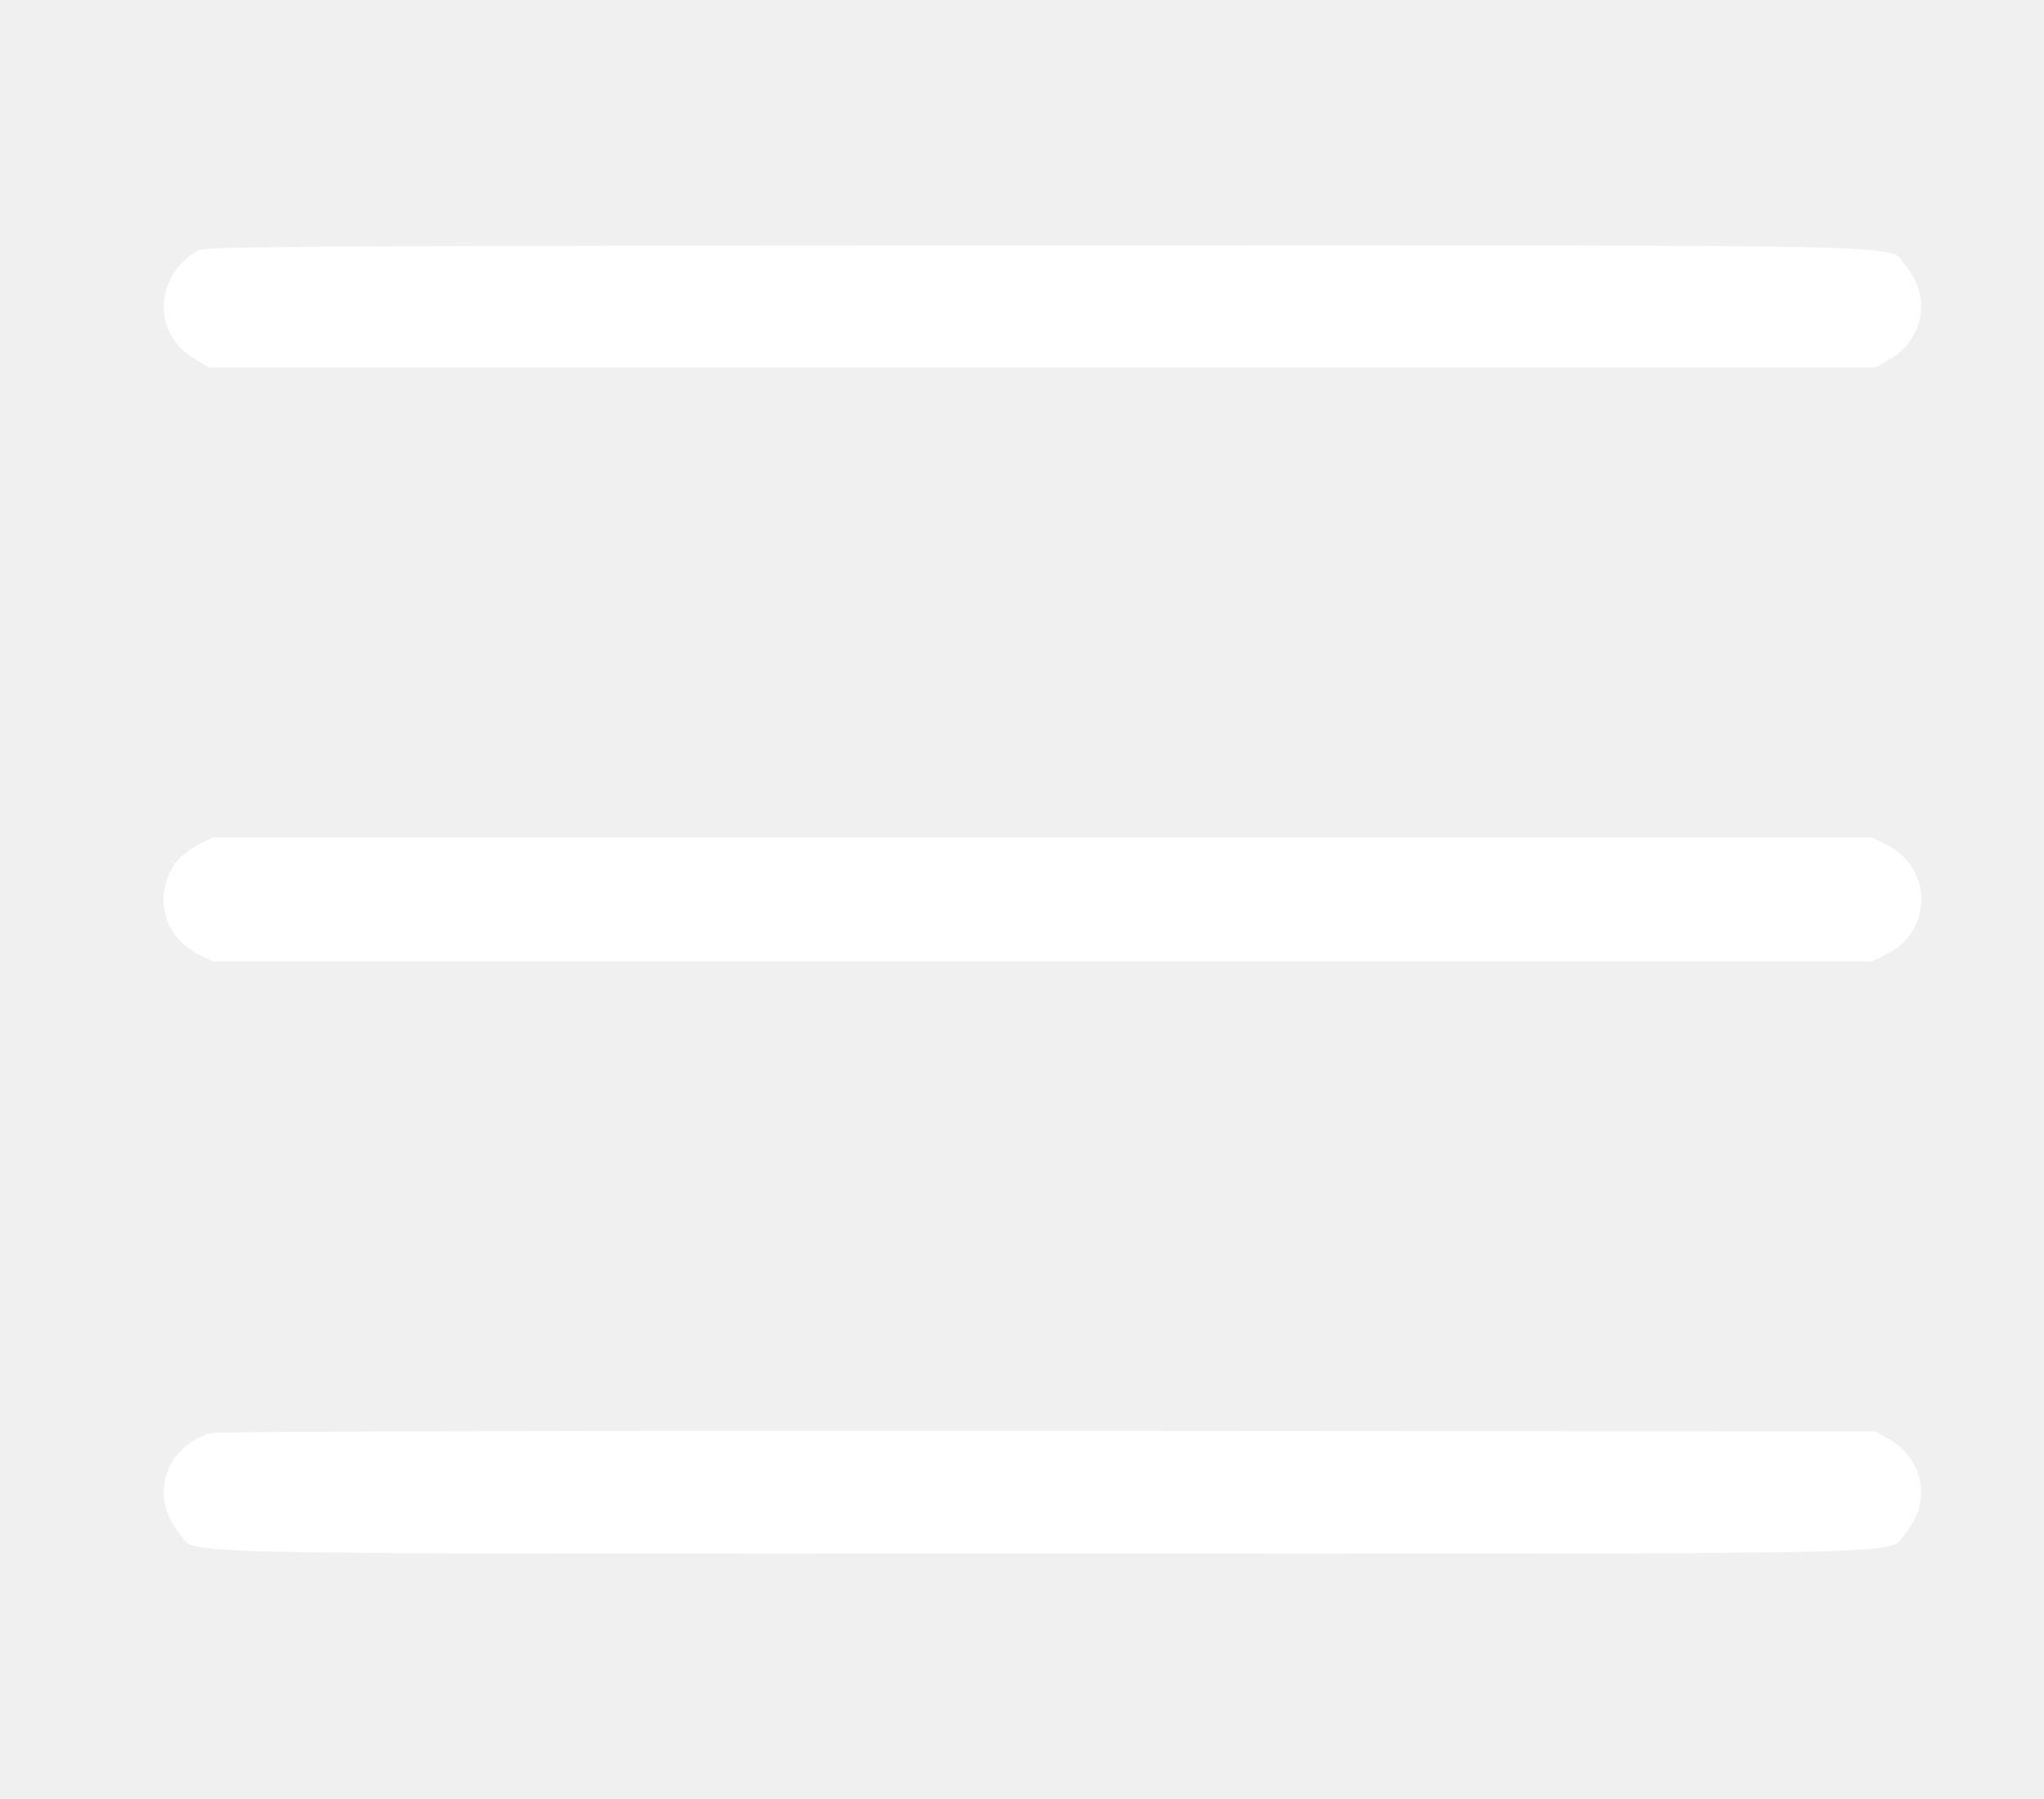
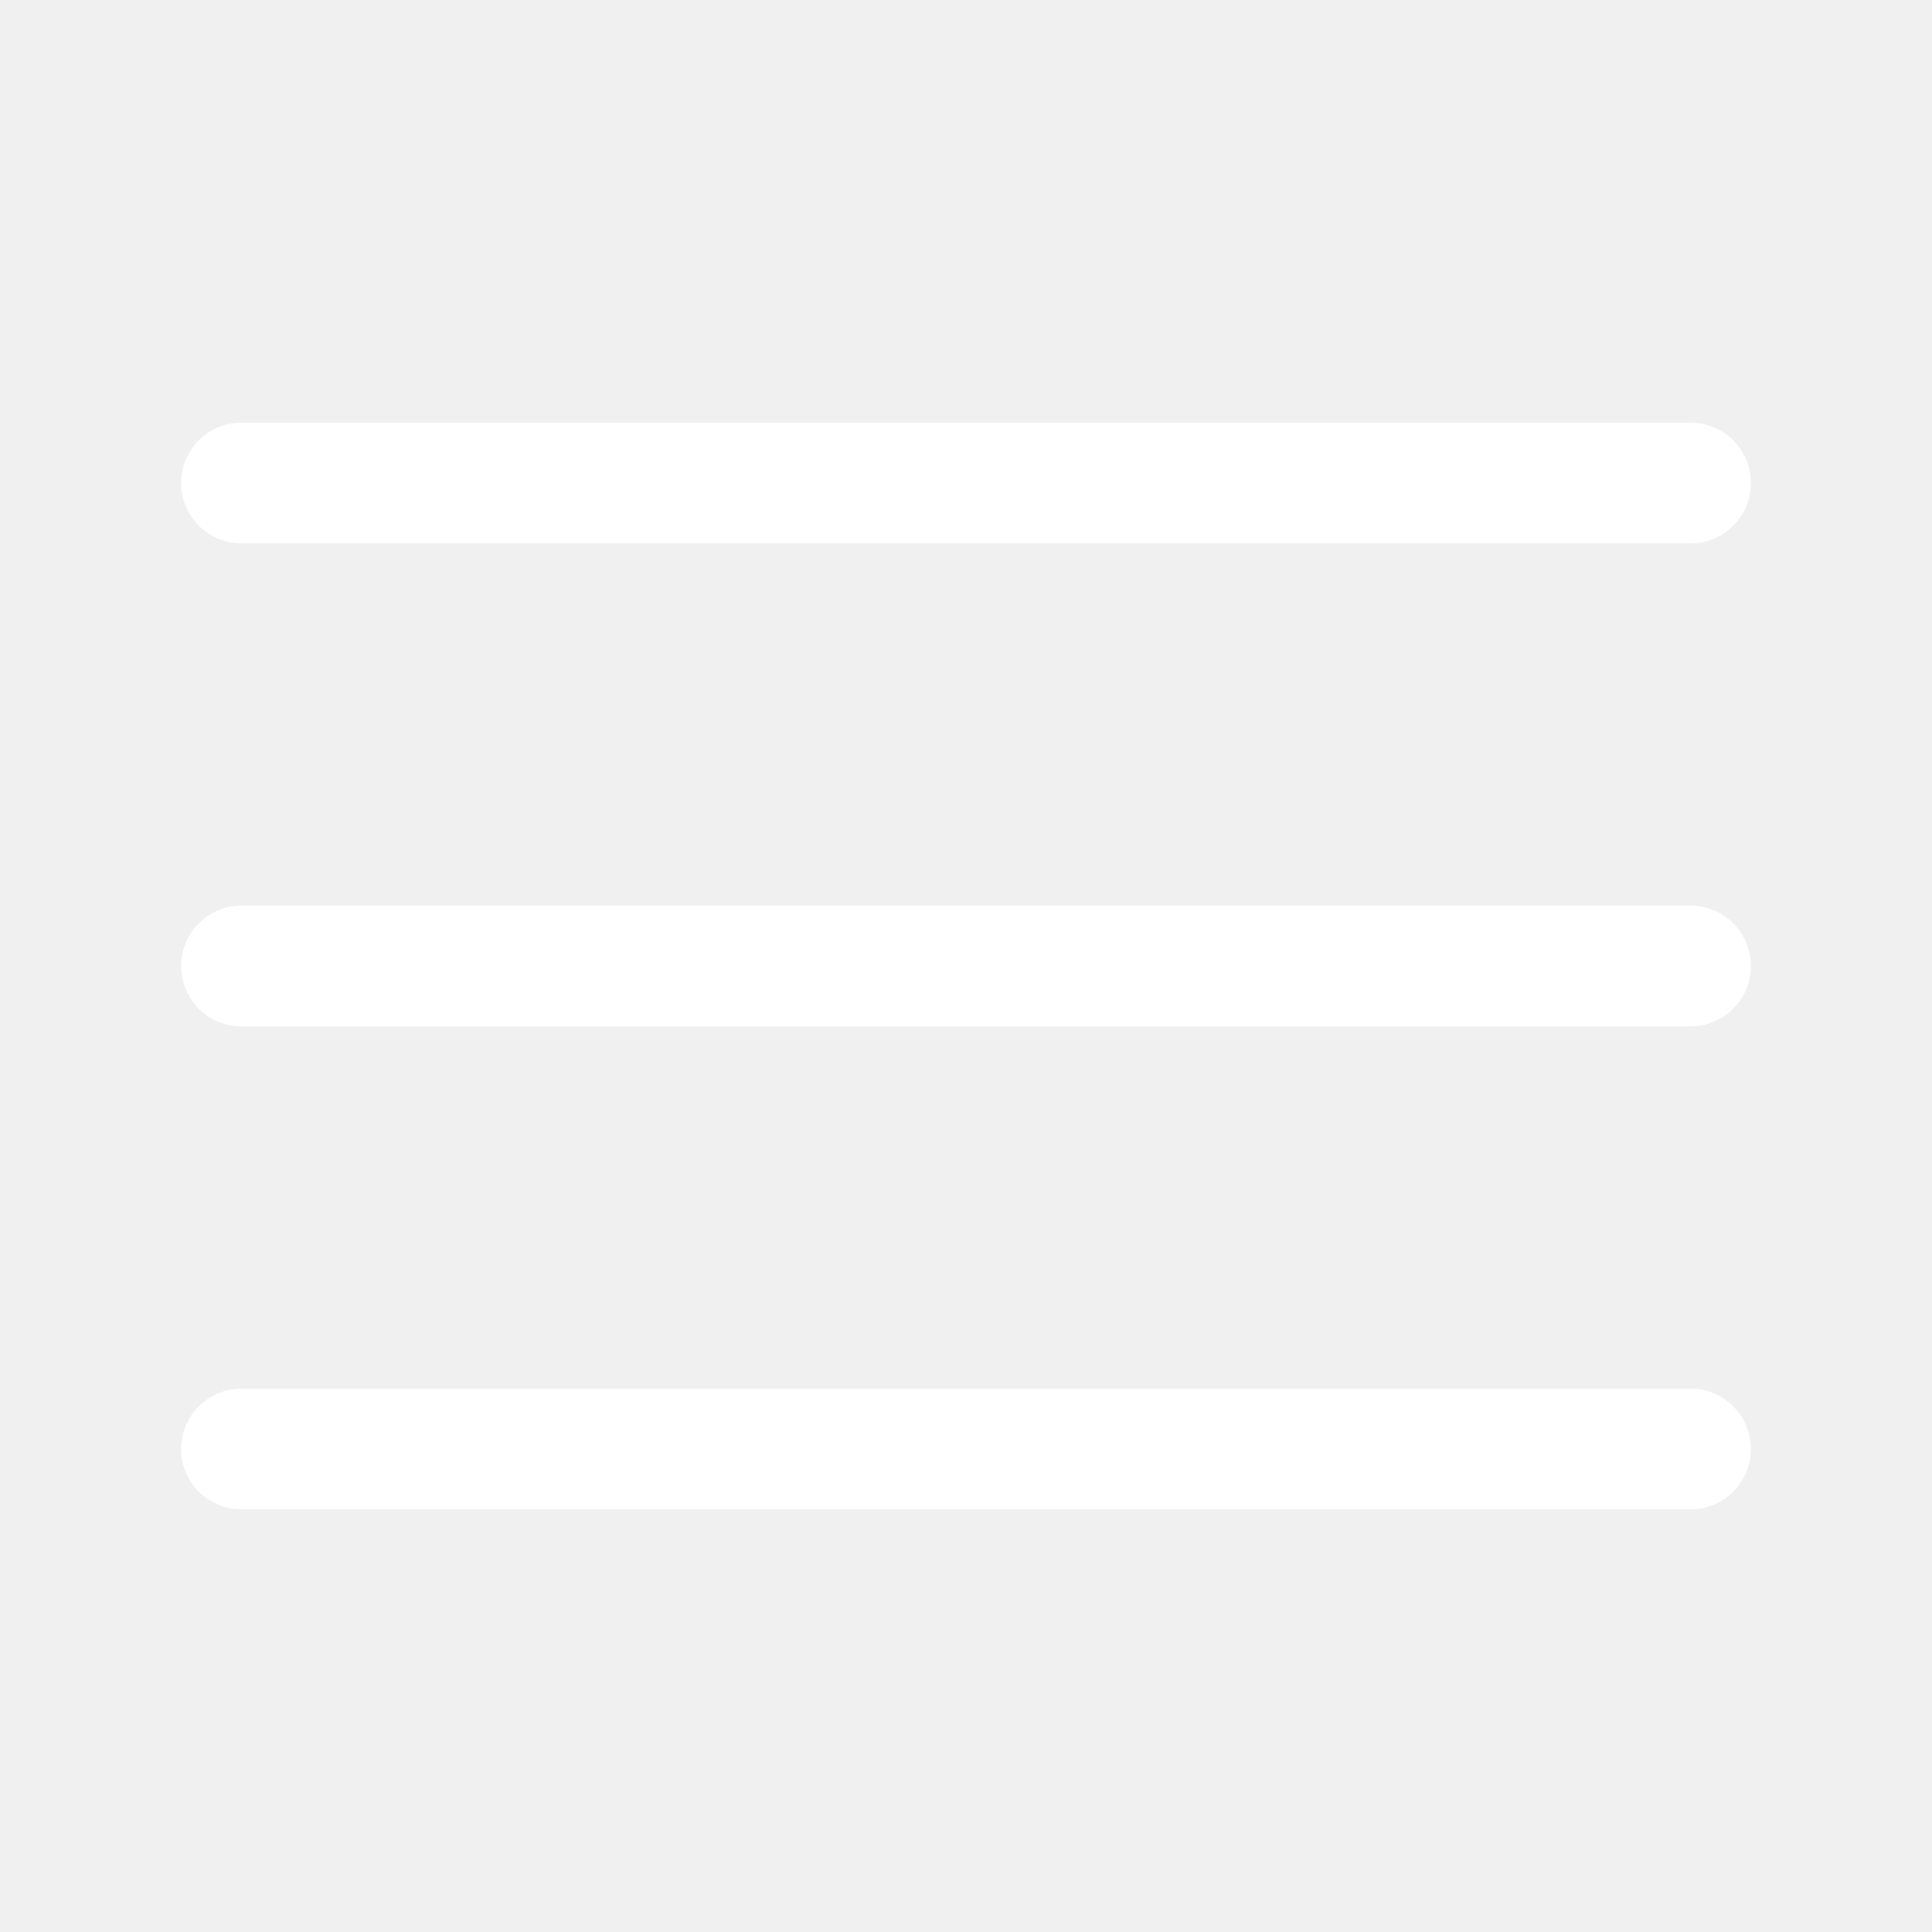
- <svg xmlns="http://www.w3.org/2000/svg" width="50" height="44" viewBox="0 0 50 44" fill="none">
-   <path fill-rule="evenodd" clip-rule="evenodd" d="M4.867 6.117C4.726 6.178 4.512 6.347 4.391 6.49C3.749 7.255 3.929 8.301 4.786 8.794L5.124 8.988H25.5H45.876L46.214 8.794C47.072 8.301 47.251 7.255 46.608 6.49C46.165 5.962 47.719 5.998 25.482 6.002C8.745 6.004 5.078 6.025 4.867 6.117ZM4.827 20.673C4.621 20.777 4.368 20.989 4.265 21.145C3.752 21.919 4.007 22.91 4.827 23.325L5.201 23.515H25.5H45.799L46.173 23.325C47.276 22.767 47.276 21.231 46.173 20.673L45.799 20.483H25.5H5.201L4.827 20.673ZM5.152 35.05C4.023 35.393 3.644 36.617 4.392 37.508C4.835 38.036 3.284 37.999 25.5 37.999C47.716 37.999 46.165 38.036 46.608 37.508C47.251 36.743 47.072 35.697 46.214 35.204L45.876 35.01L25.626 34.996C14.488 34.988 5.275 35.012 5.152 35.05Z" fill="white" />
+ <svg xmlns="http://www.w3.org/2000/svg" width="54" height="54" viewBox="0 0 54 54" fill="none">
+   <path d="M6.75 27H47.25" stroke="white" stroke-width="3.375" stroke-linecap="round" stroke-linejoin="round" />
+   <path d="M6.75 13.5H47.25" stroke="white" stroke-width="3.375" stroke-linecap="round" stroke-linejoin="round" />
+   <path d="M6.75 40.5H47.25" stroke="white" stroke-width="3.375" stroke-linecap="round" stroke-linejoin="round" />
</svg>
